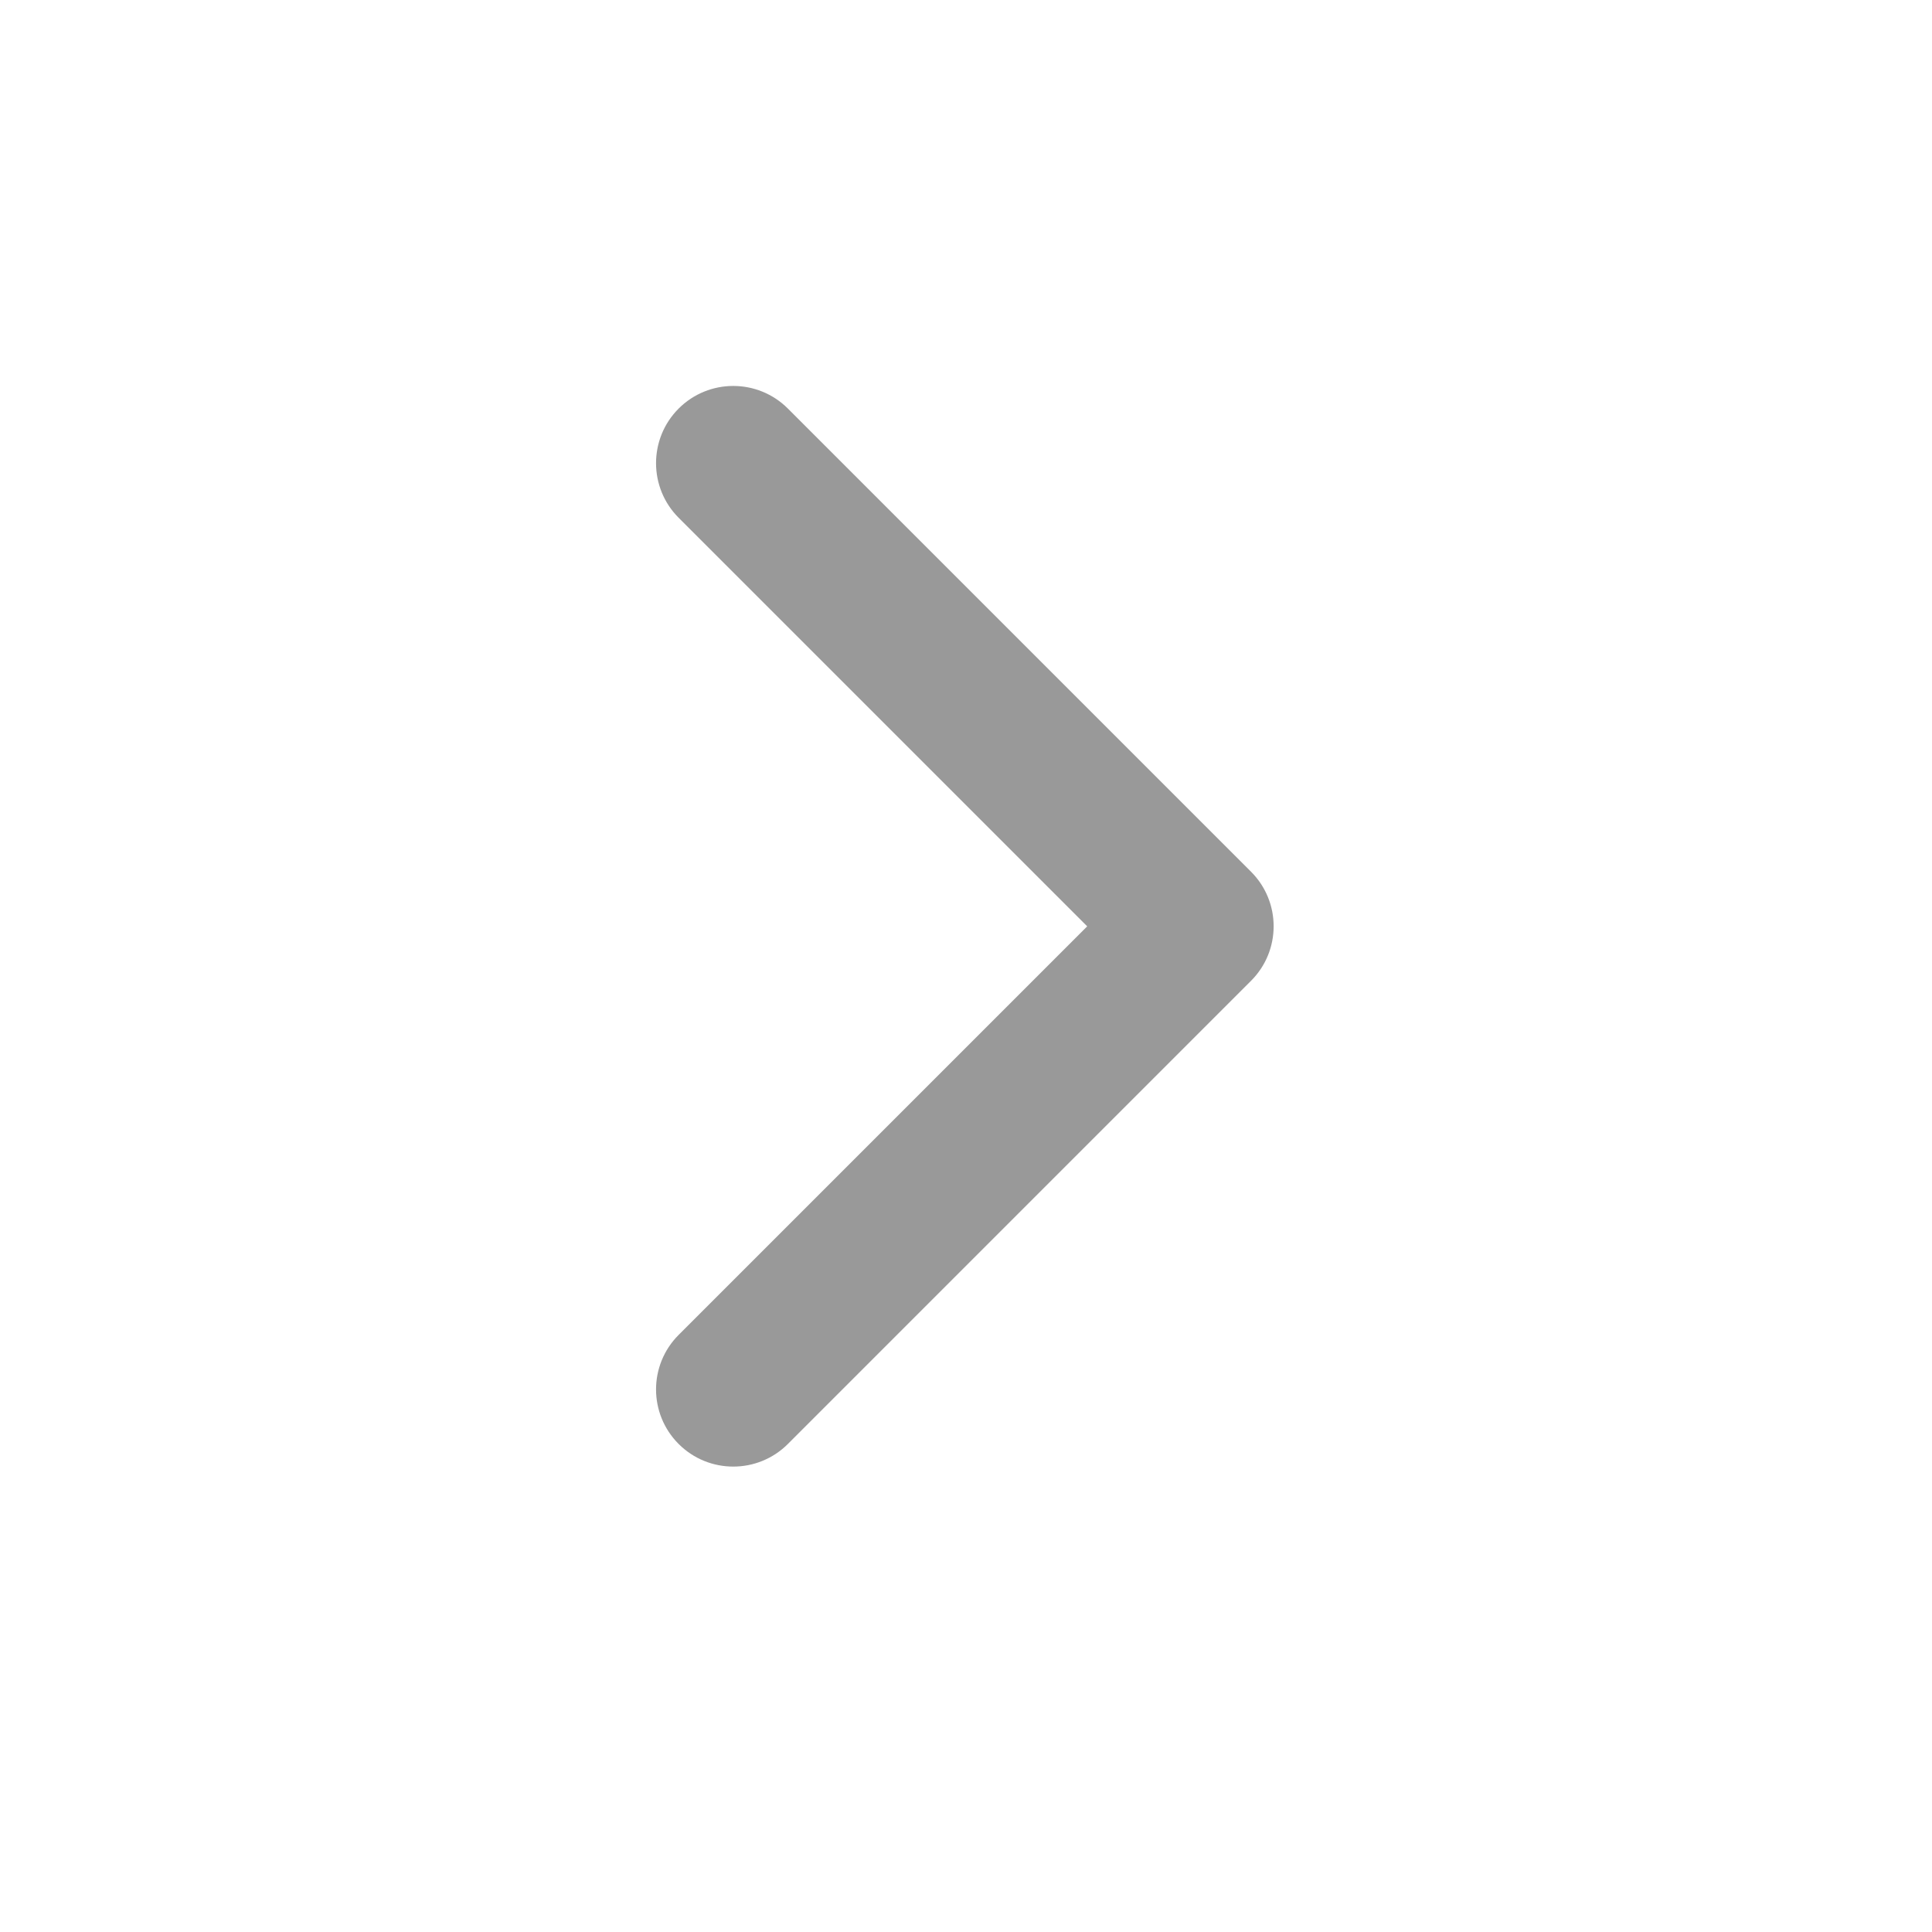
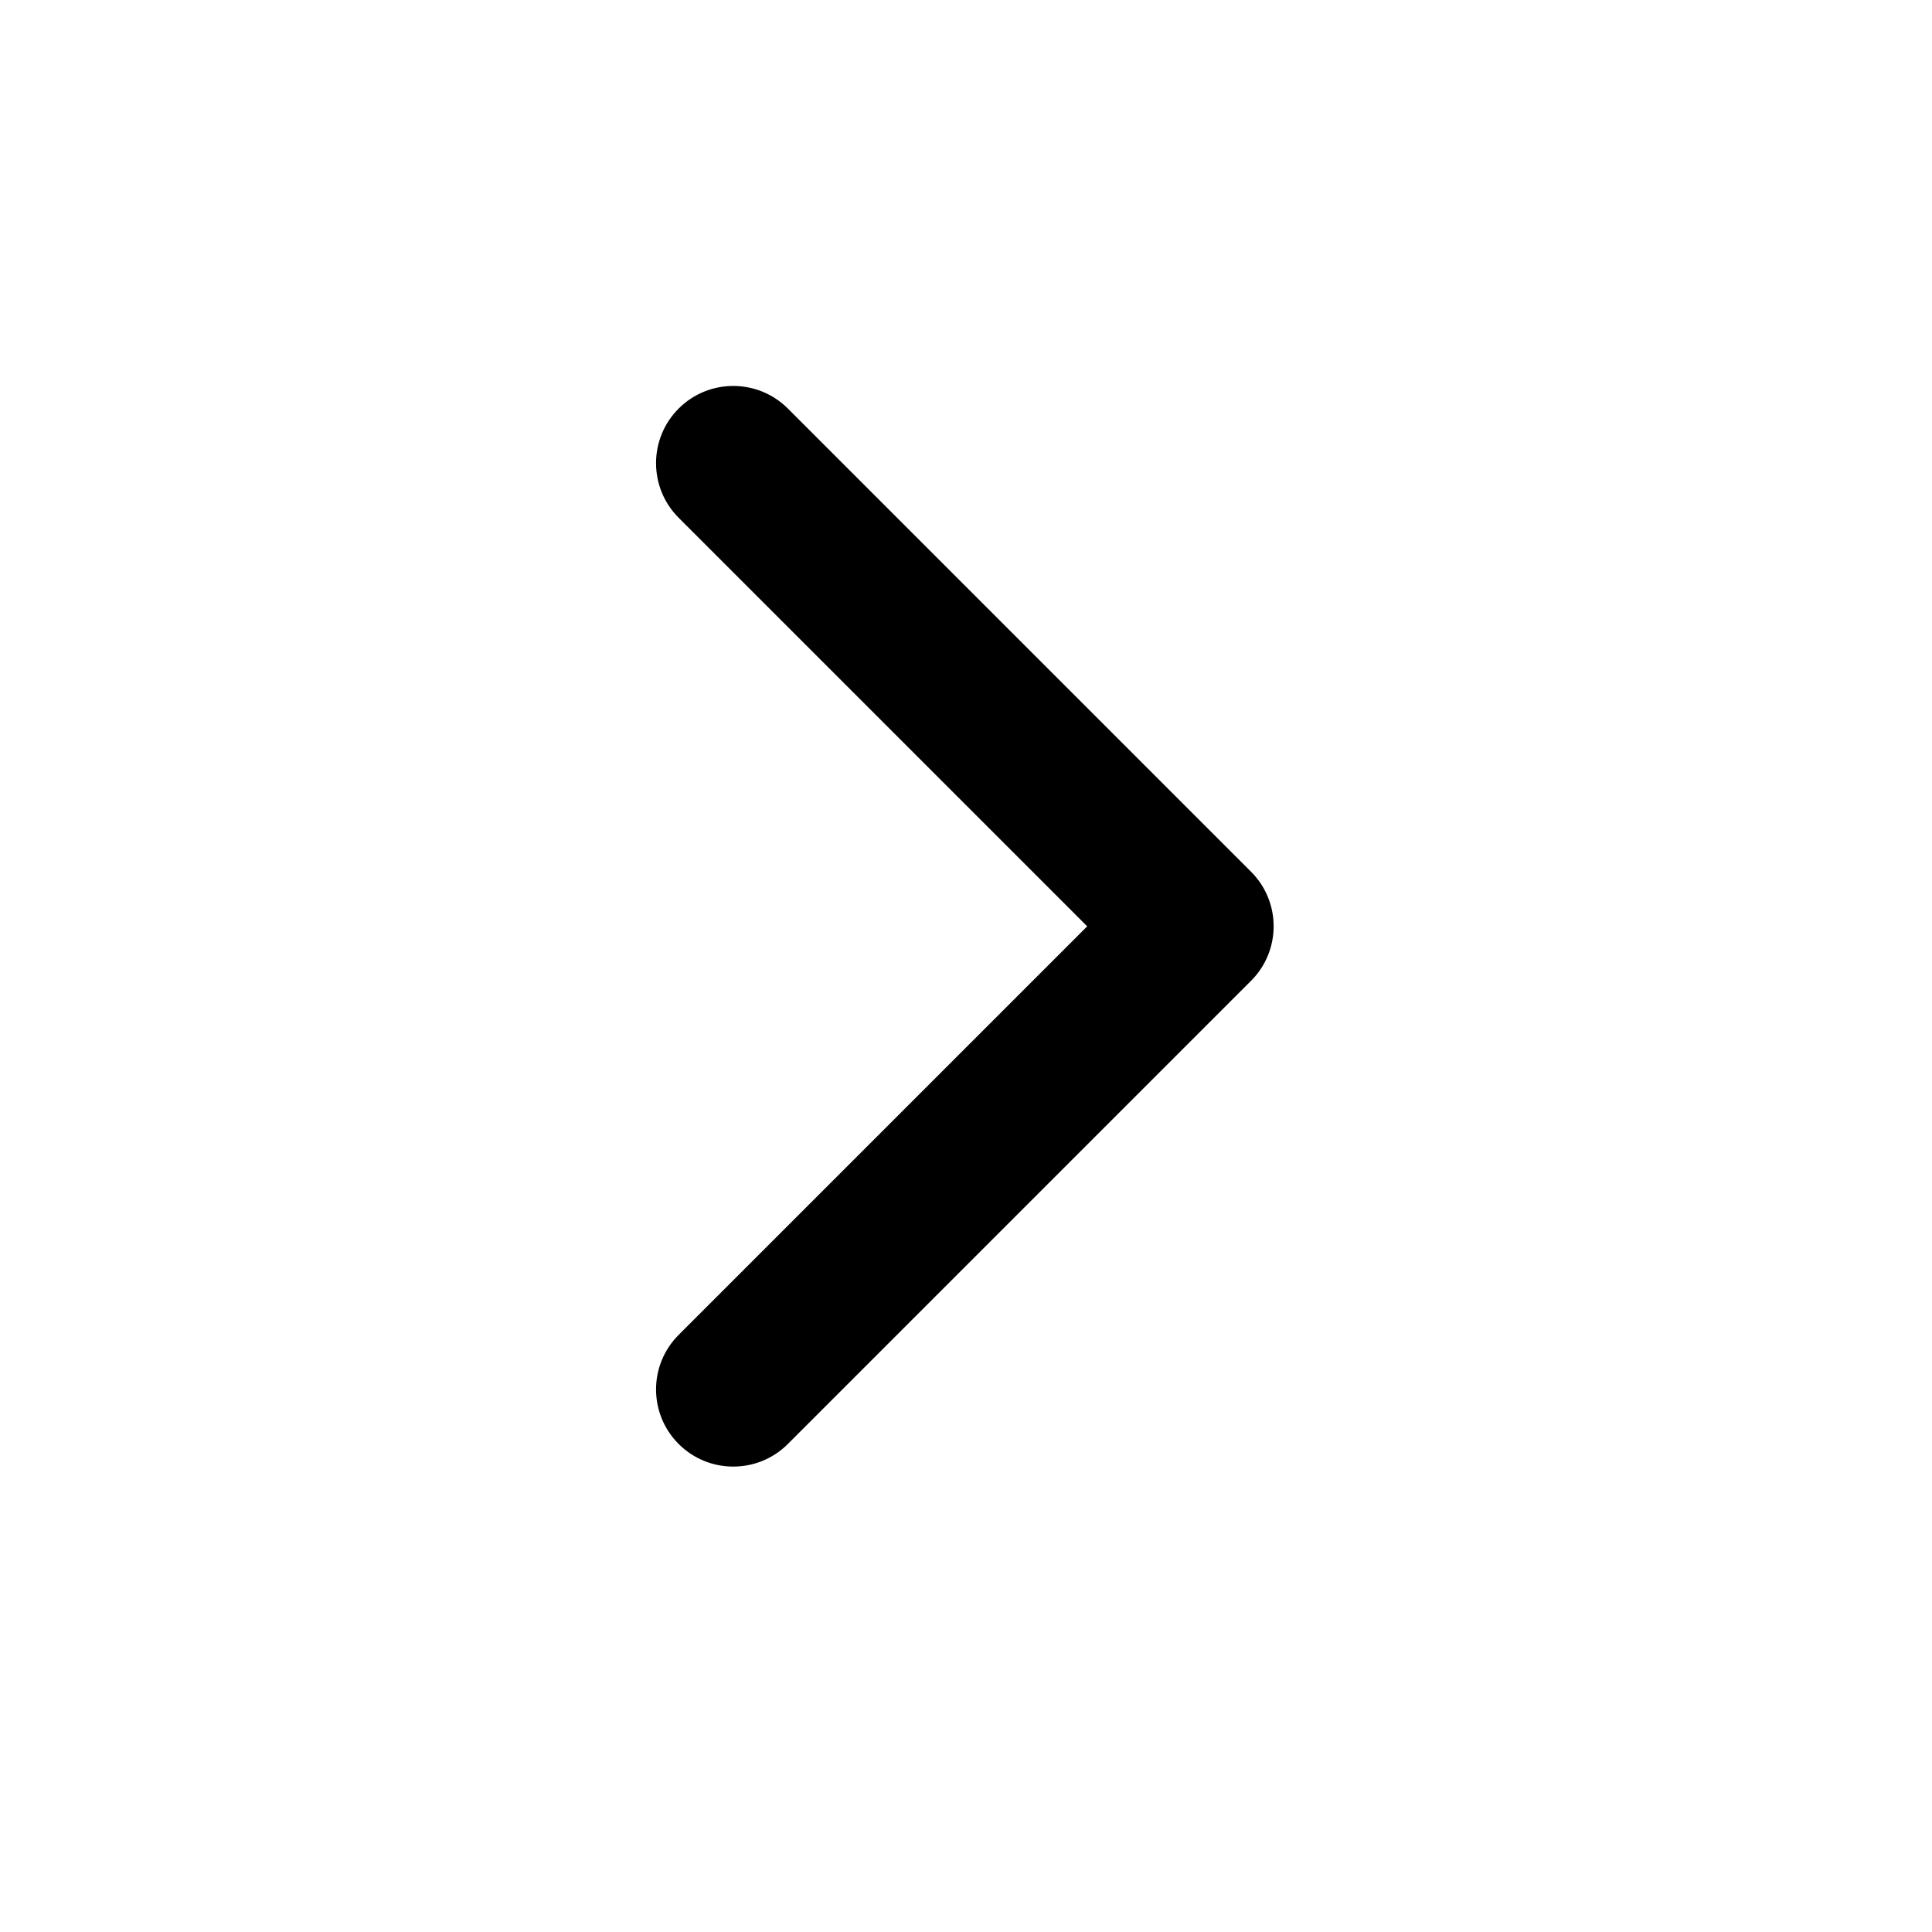
- <svg xmlns="http://www.w3.org/2000/svg" width="15" height="15" viewBox="0 0 15 15" fill="none">
-   <path d="M5.269 3.172C5.503 2.938 5.883 2.938 6.117 3.172L9.713 6.768C9.947 7.002 9.947 7.381 9.713 7.615L6.117 11.211C5.883 11.445 5.503 11.445 5.269 11.211C5.035 10.977 5.035 10.598 5.269 10.364L8.441 7.192L5.269 4.02C5.035 3.786 5.035 3.406 5.269 3.172Z" fill="#999999" />
+ <svg xmlns="http://www.w3.org/2000/svg" viewBox="0 0 15 15" fill="none">
+   <path d="M5.269 3.172C5.503 2.938 5.883 2.938 6.117 3.172L9.713 6.768C9.947 7.002 9.947 7.381 9.713 7.615L6.117 11.211C5.883 11.445 5.503 11.445 5.269 11.211C5.035 10.977 5.035 10.598 5.269 10.364L8.441 7.192L5.269 4.02C5.035 3.786 5.035 3.406 5.269 3.172Z" fill="#000" />
</svg>
